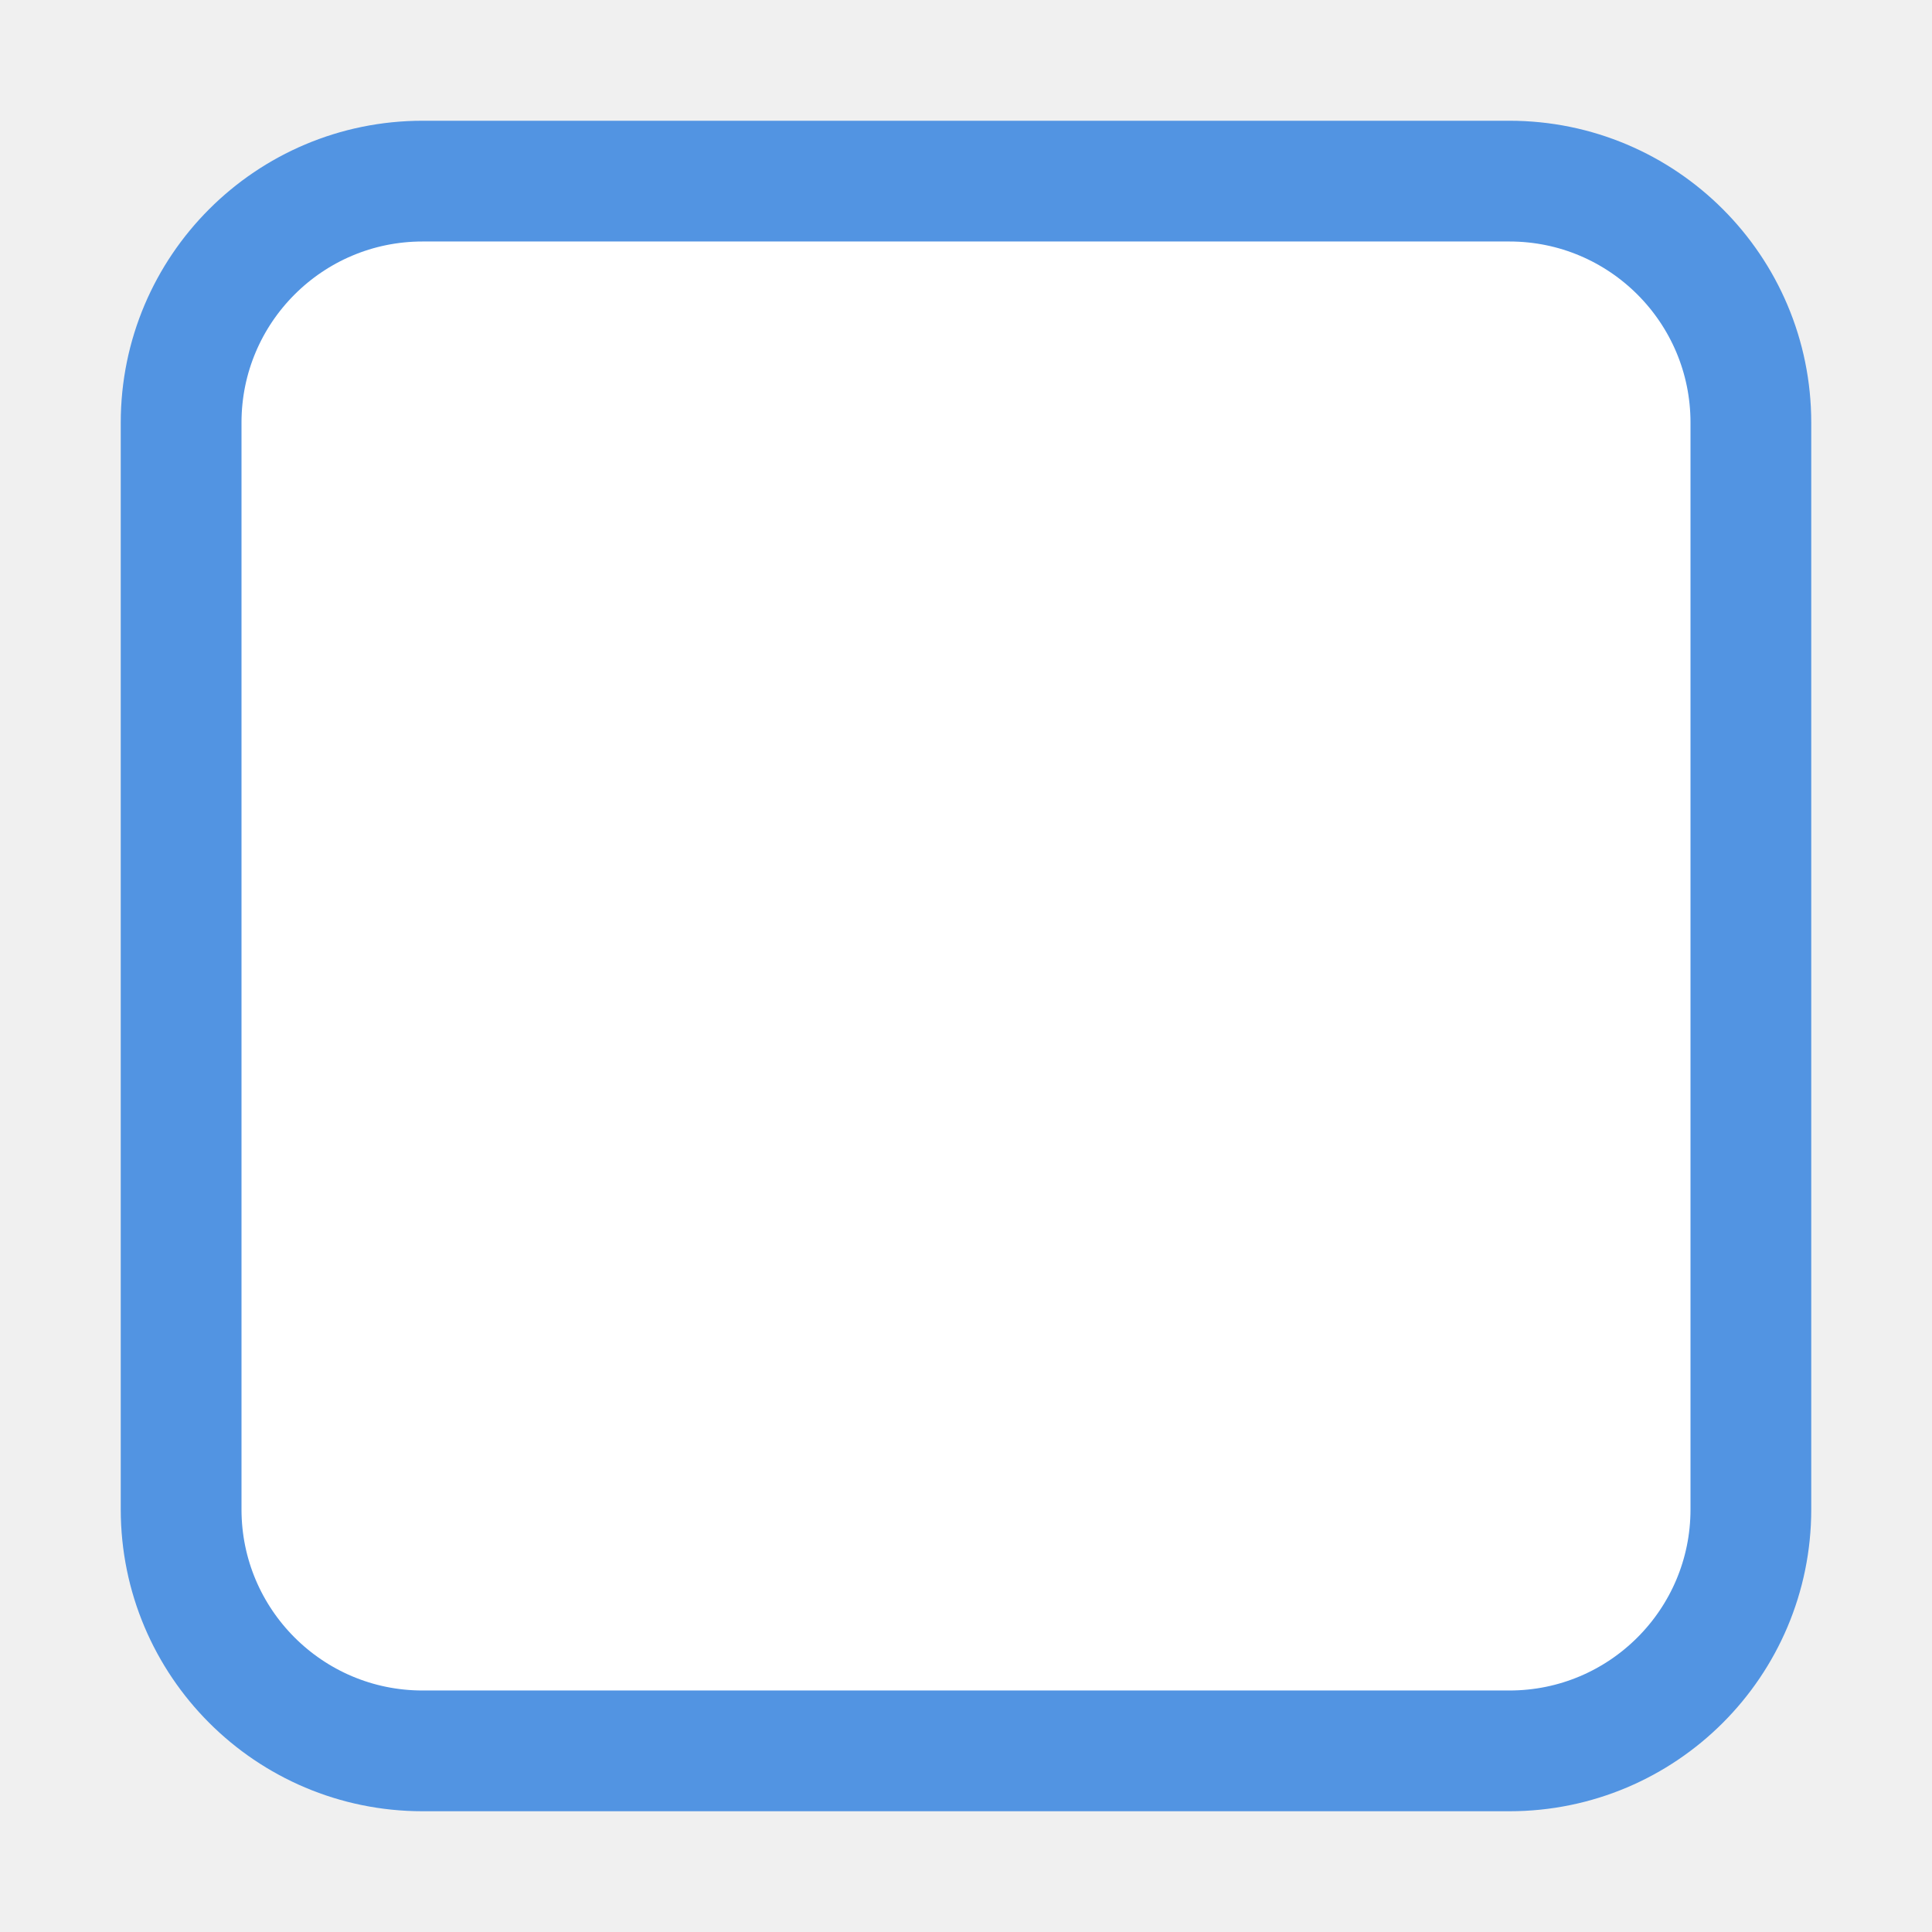
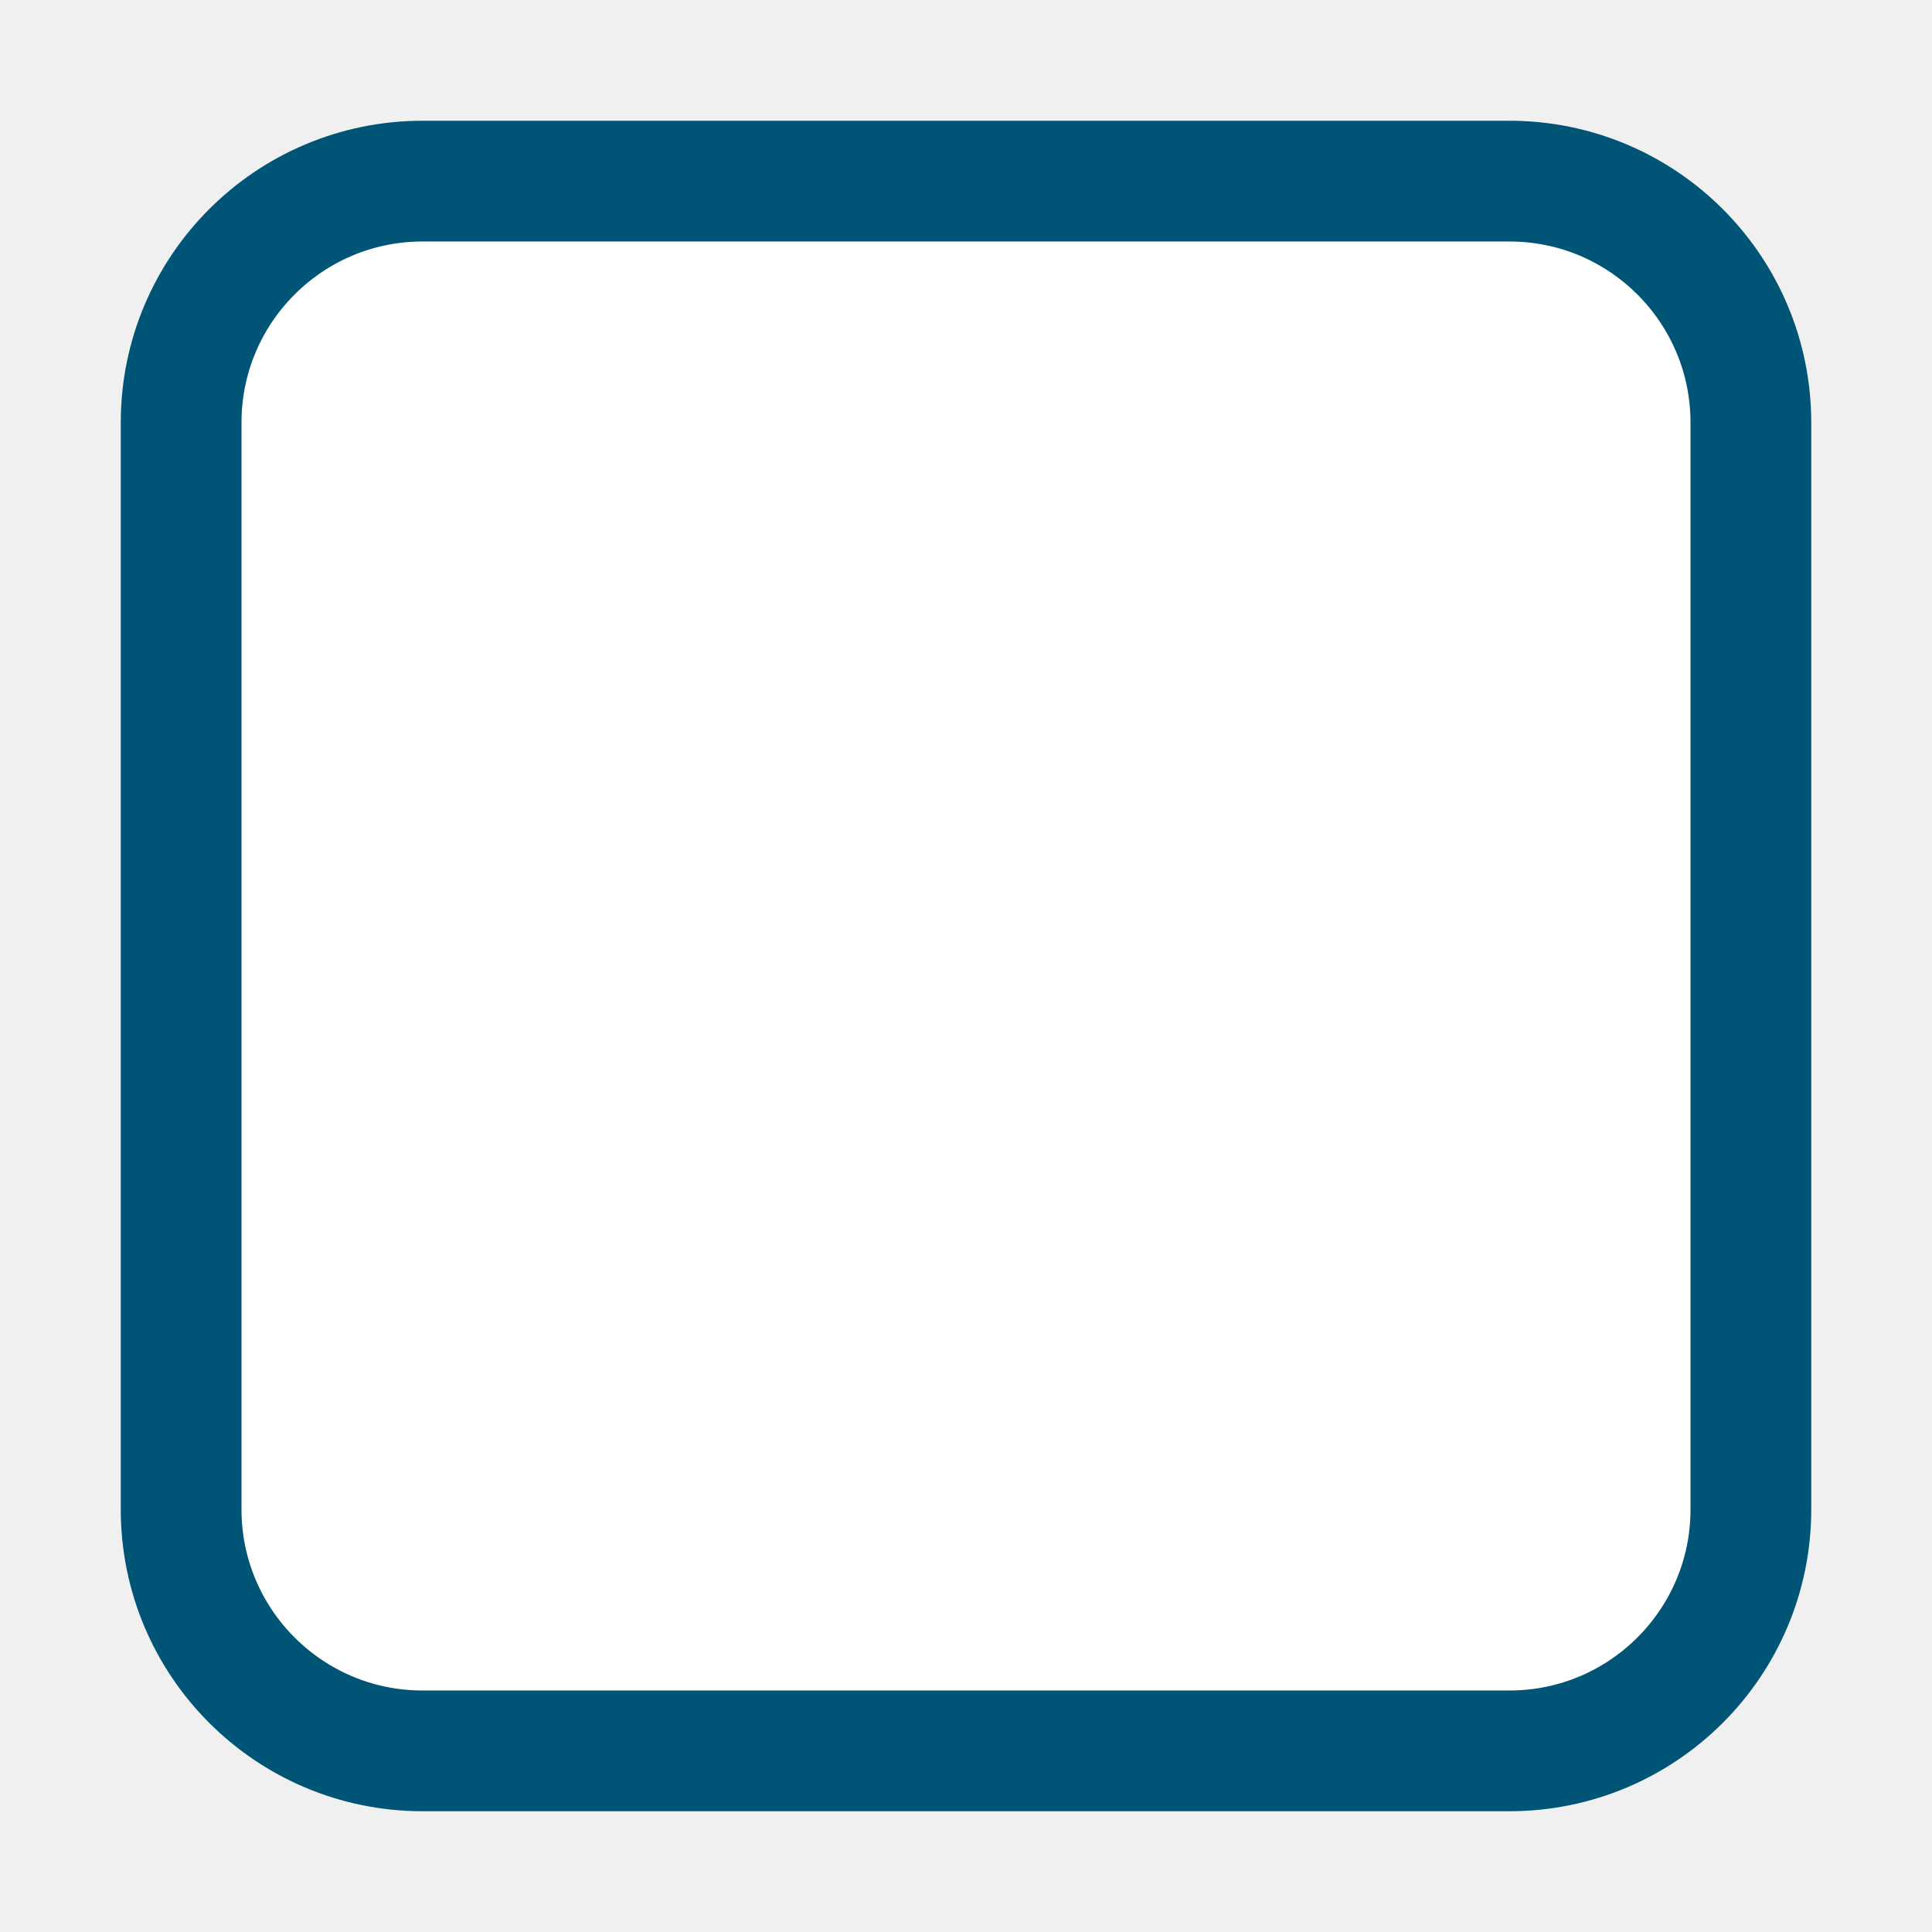
<svg xmlns="http://www.w3.org/2000/svg" xmlns:ns1="http://www.openswatchbook.org/uri/2009/osb" xmlns:xlink="http://www.w3.org/1999/xlink" width="16" height="16" id="svg2" version="1.1">
  <defs id="defs4">
    <linearGradient id="selected_bg_color" ns1:paint="solid">
-       <stop style="stop-color:#5294e2;stop-opacity:1;" offset="0" id="stop4150" />
+       <stop style="stop-color:#005577;stop-opacity:1;" offset="0" id="stop4150" />
    </linearGradient>
    <linearGradient id="linearGradient3768-6">
      <stop style="stop-color:#0f0f0f;stop-opacity:1;" offset="0" id="stop3770-6" />
      <stop id="stop3778-2" offset="0.078" style="stop-color:#171717;stop-opacity:1;" />
      <stop style="stop-color:#171717;stop-opacity:1;" offset="0.974" id="stop3774-0" />
      <stop style="stop-color:#1b1b1b;stop-opacity:1;" offset="1" id="stop3776-1" />
    </linearGradient>
    <linearGradient xlink:href="#selected_bg_color" id="linearGradient4152" x1="25" y1="31.362" x2="25" y2="45.362" gradientUnits="userSpaceOnUse" />
  </defs>
  <g id="layer1" transform="translate(0,-1036.362)">
    <g transform="translate(-17,1036)" style="display:inline;opacity:1" id="checkbox-unchecked-9">
      <g id="sdsd-0">
        <g id="scdsdcd-0" transform="translate(0,-30)">
          <g style="display:inline" id="g15812-6-6-1-4" transform="matrix(0.9295198,0,0,0.9291437,-156.7507,-212.9618)">
            <g transform="matrix(0.5089163,0,0,0.5173982,161.7932,197.5643)" id="g5489-2-9-6-8-8-9" style="display:inline">
              <g id="g5428-8-1-4-0-0-65" />
            </g>
          </g>
          <rect y="30.362" x="17" height="16" width="16" id="rect13523-4" style="color:#000000;display:inline;overflow:visible;visibility:visible;fill:none;stroke:none;stroke-width:2;marker:none;enable-background:accumulate" />
          <g id="g5400-2">
            <rect ry="2" style="color:#000000;display:inline;overflow:visible;visibility:visible;fill:#ffffff;fill-opacity:1;stroke:url(#linearGradient4152);stroke-width:1;stroke-linecap:butt;stroke-linejoin:round;stroke-miterlimit:4;stroke-dasharray:none;stroke-dashoffset:0;stroke-opacity:1;marker:none;enable-background:accumulate" id="rect5147-9-1-5-7-6-3" width="13" height="13" x="18.5" y="31.862" rx="2" />
          </g>
        </g>
      </g>
    </g>
  </g>
</svg>
